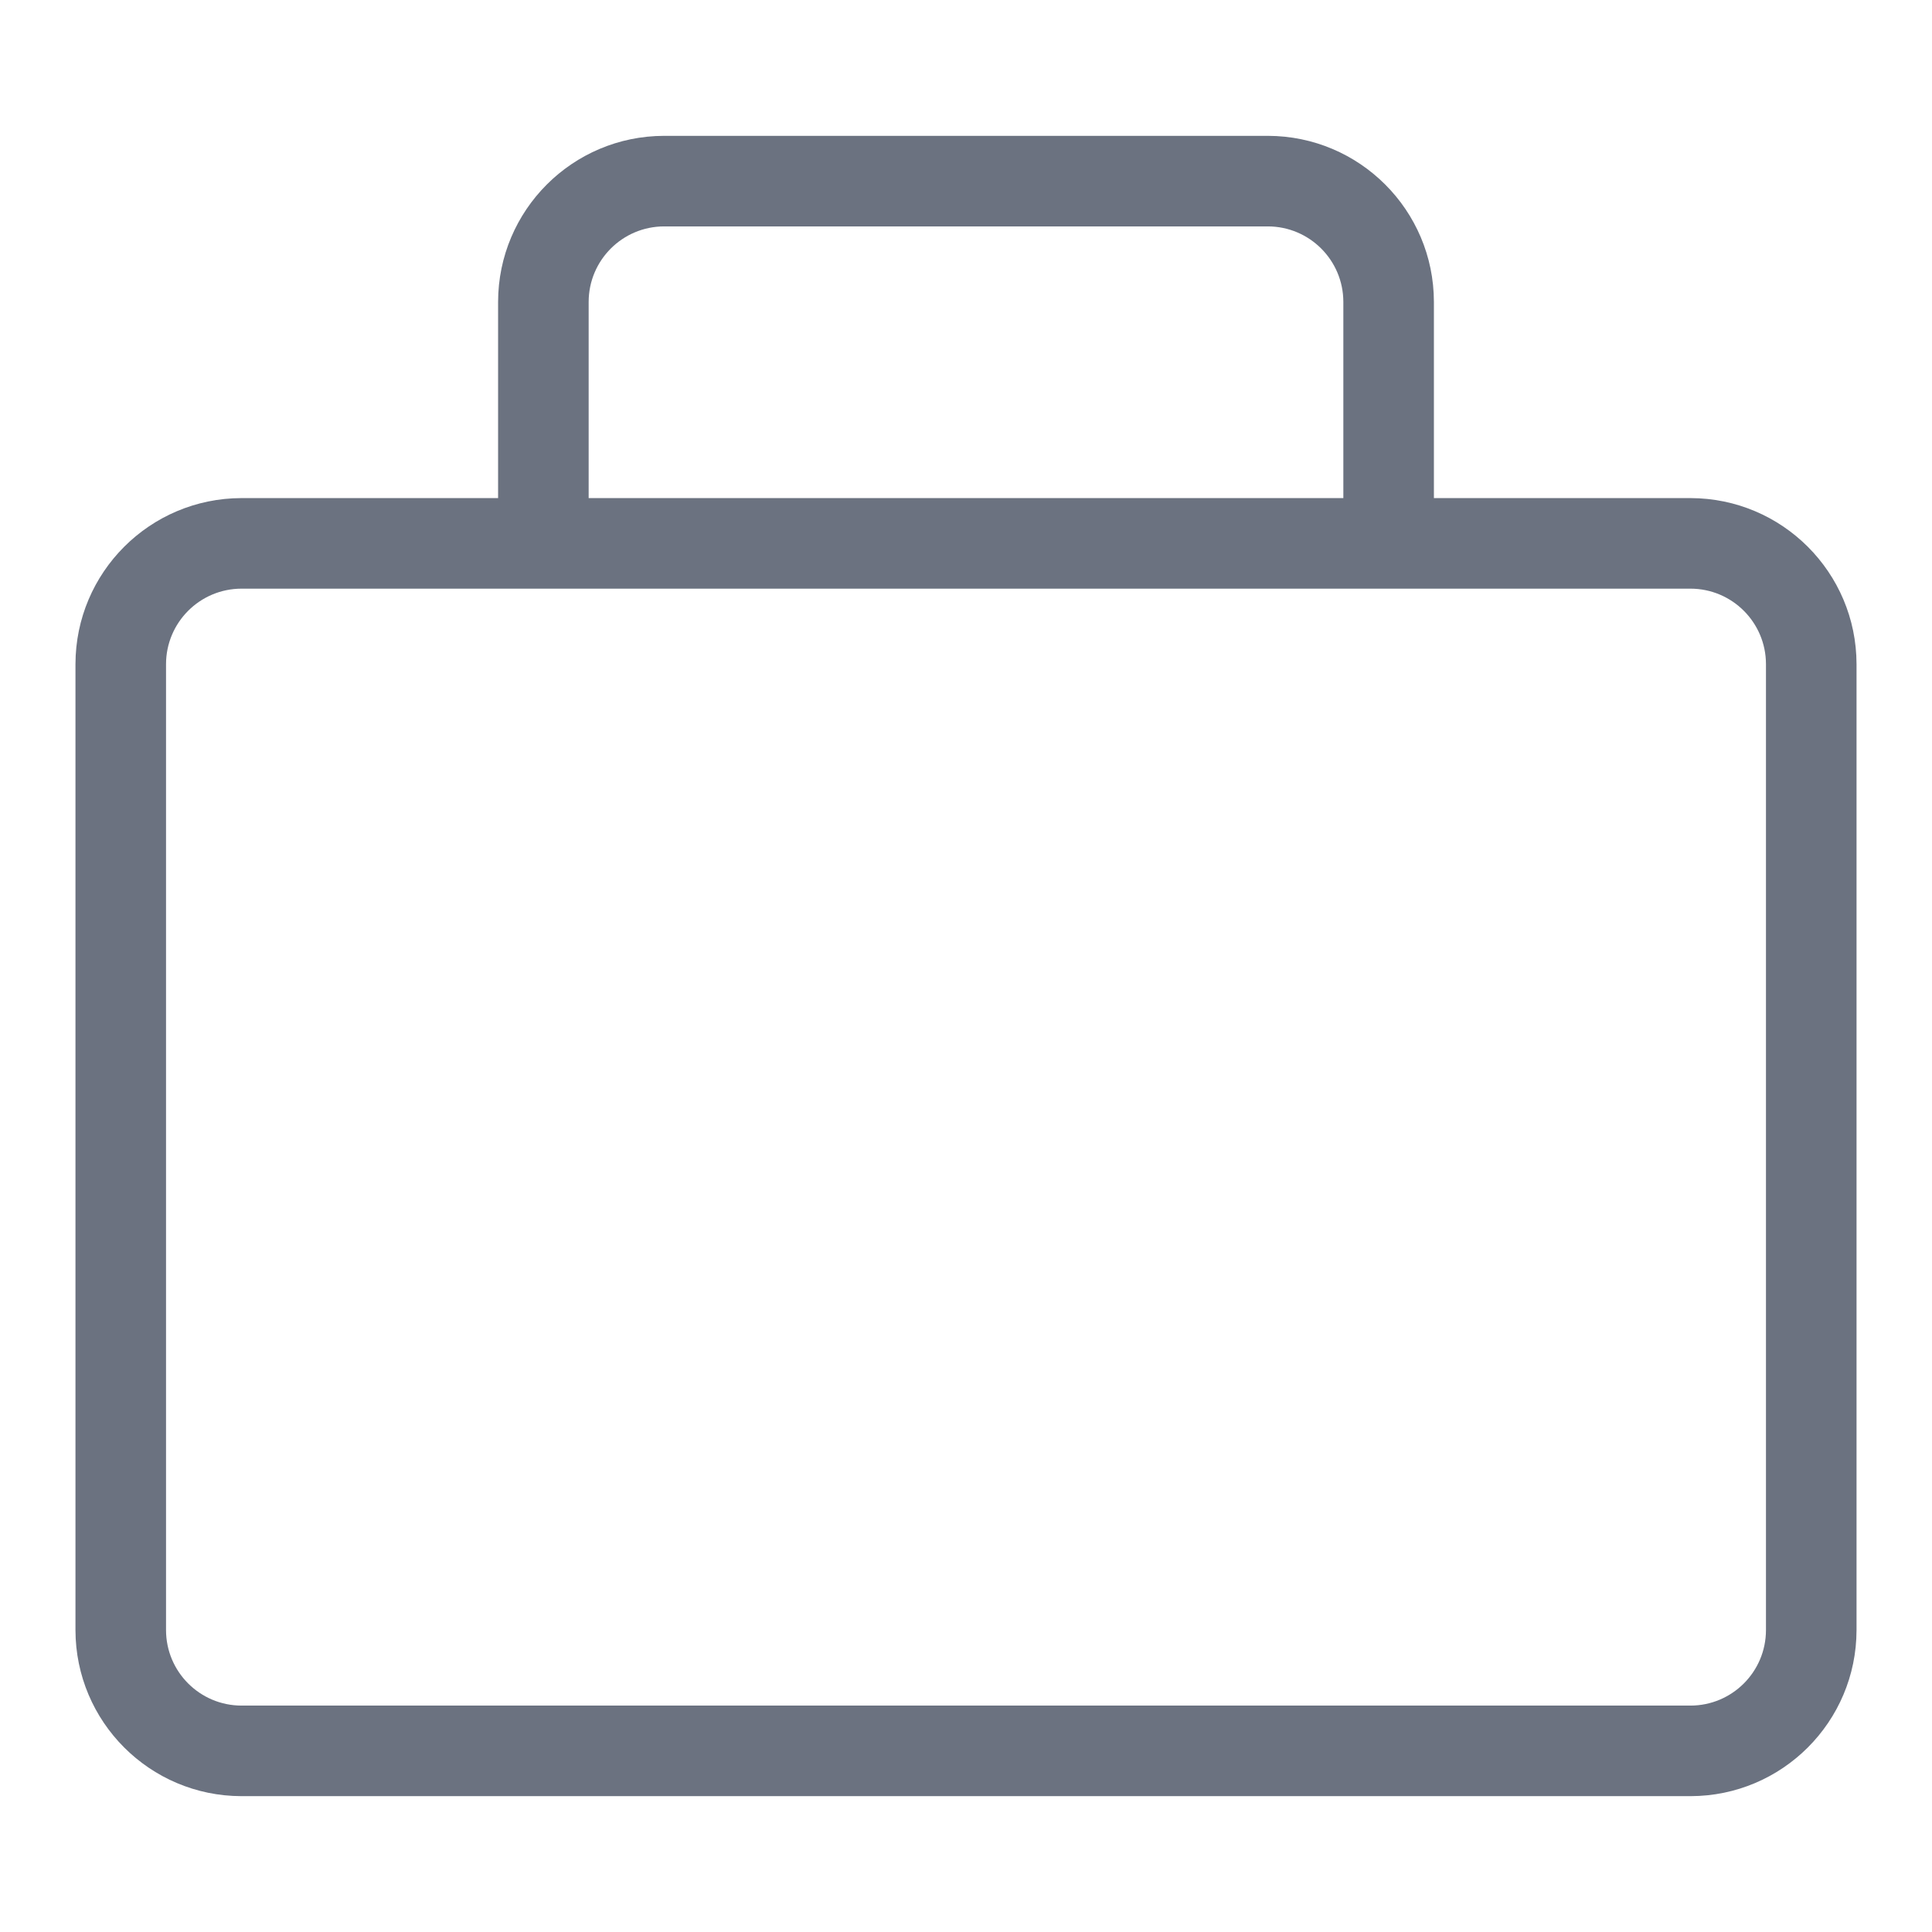
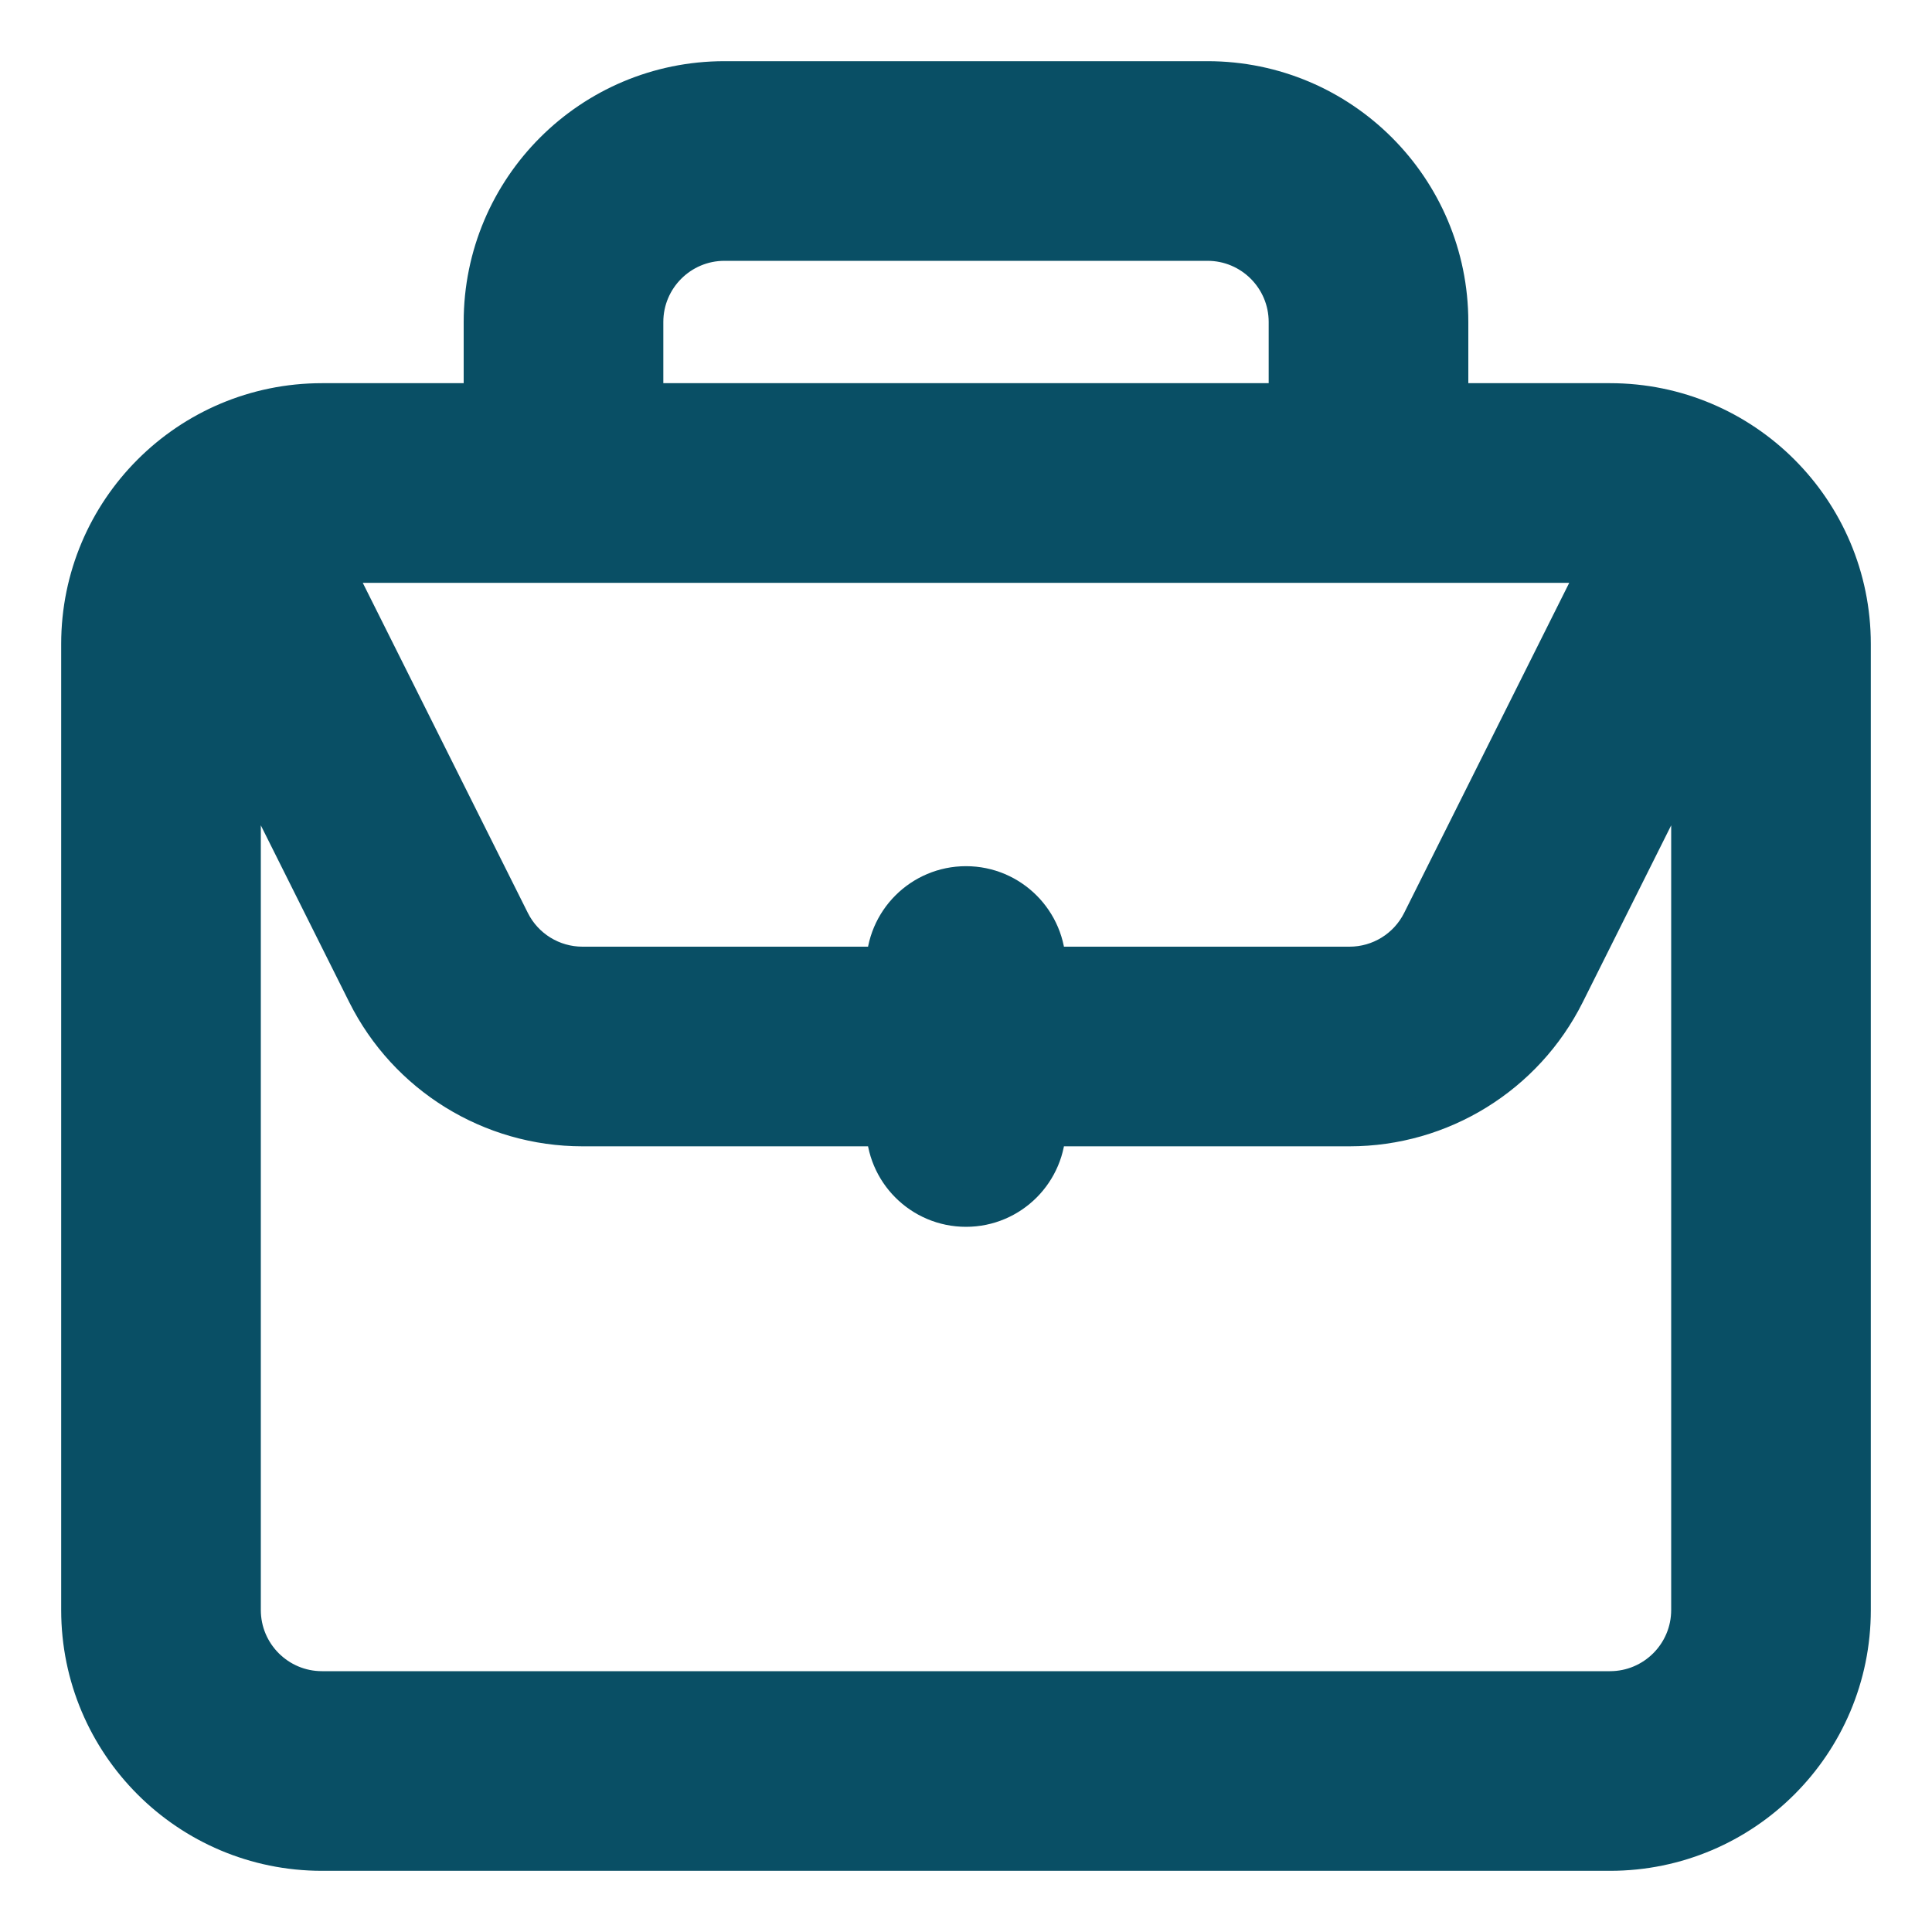
- <svg xmlns="http://www.w3.org/2000/svg" fill="#6b7280" width="800px" height="800px" viewBox="0 0 32 32" version="1.1">
-   <path d="M28 8.25h-4.25v-3.25c-0.002-1.518-1.232-2.748-2.75-2.75h-10c-1.518 0.002-2.748 1.232-2.75 2.75v3.25h-4.25c-1.518 0.002-2.748 1.232-2.75 2.75v16c0.002 1.518 1.232 2.748 2.75 2.75h24c1.518-0.002 2.748-1.232 2.75-2.75v-16c-0.002-1.518-1.232-2.748-2.75-2.75h-0zM9.75 5c0.001-0.69 0.56-1.249 1.25-1.25h10c0.69 0.001 1.249 0.56 1.25 1.25v3.25h-12.5zM29.25 27c-0.001 0.69-0.56 1.249-1.25 1.25h-24c-0.69-0.001-1.249-0.56-1.25-1.25v-16c0.001-0.69 0.56-1.249 1.25-1.25h24c0.69 0.001 1.249 0.56 1.25 1.25v0z" />
+ <svg xmlns="http://www.w3.org/2000/svg" width="800px" height="800px" viewBox="0 0 24 24" fill="none" stroke="#094F65" stroke-width="0.48">
+   <g id="SVGRepo_bgCarrier" stroke-width="0" />
+   <g id="SVGRepo_tracerCarrier" stroke-linecap="round" stroke-linejoin="round" />
+   <g id="SVGRepo_iconCarrier">
+     <path fill-rule="evenodd" clip-rule="evenodd" d="M6 5V4C6 2.343 7.343 1 9 1H15C16.657 1 18 2.343 18 4V5H20C21.657 5 23 6.343 23 8V20C23 21.657 21.657 23 20 23H4C2.343 23 1 21.657 1 20V8C1 6.343 2.343 5 4 5H6ZM8 4C8 3.448 8.448 3 9 3H15C15.552 3 16 3.448 16 4V5H8V4ZM19.882 7H4.118L6.342 11.447C6.511 11.786 6.857 12 7.236 12H11C11 11.448 11.448 11 12 11C12.552 11 13 11.448 13 12H16.764C17.143 12 17.489 11.786 17.658 11.447L19.882 7ZM11 14H7.236C6.1 14 5.061 13.358 4.553 12.342L3 9.236V20C3 20.552 3.448 21 4 21H20C20.552 21 21 20.552 21 20V9.236L19.447 12.342C18.939 13.358 17.9 14 16.764 14H13C13 14.552 12.552 15 12 15C11.448 15 11 14.552 11 14Z" fill="#094F65" />
+   </g>
</svg>
